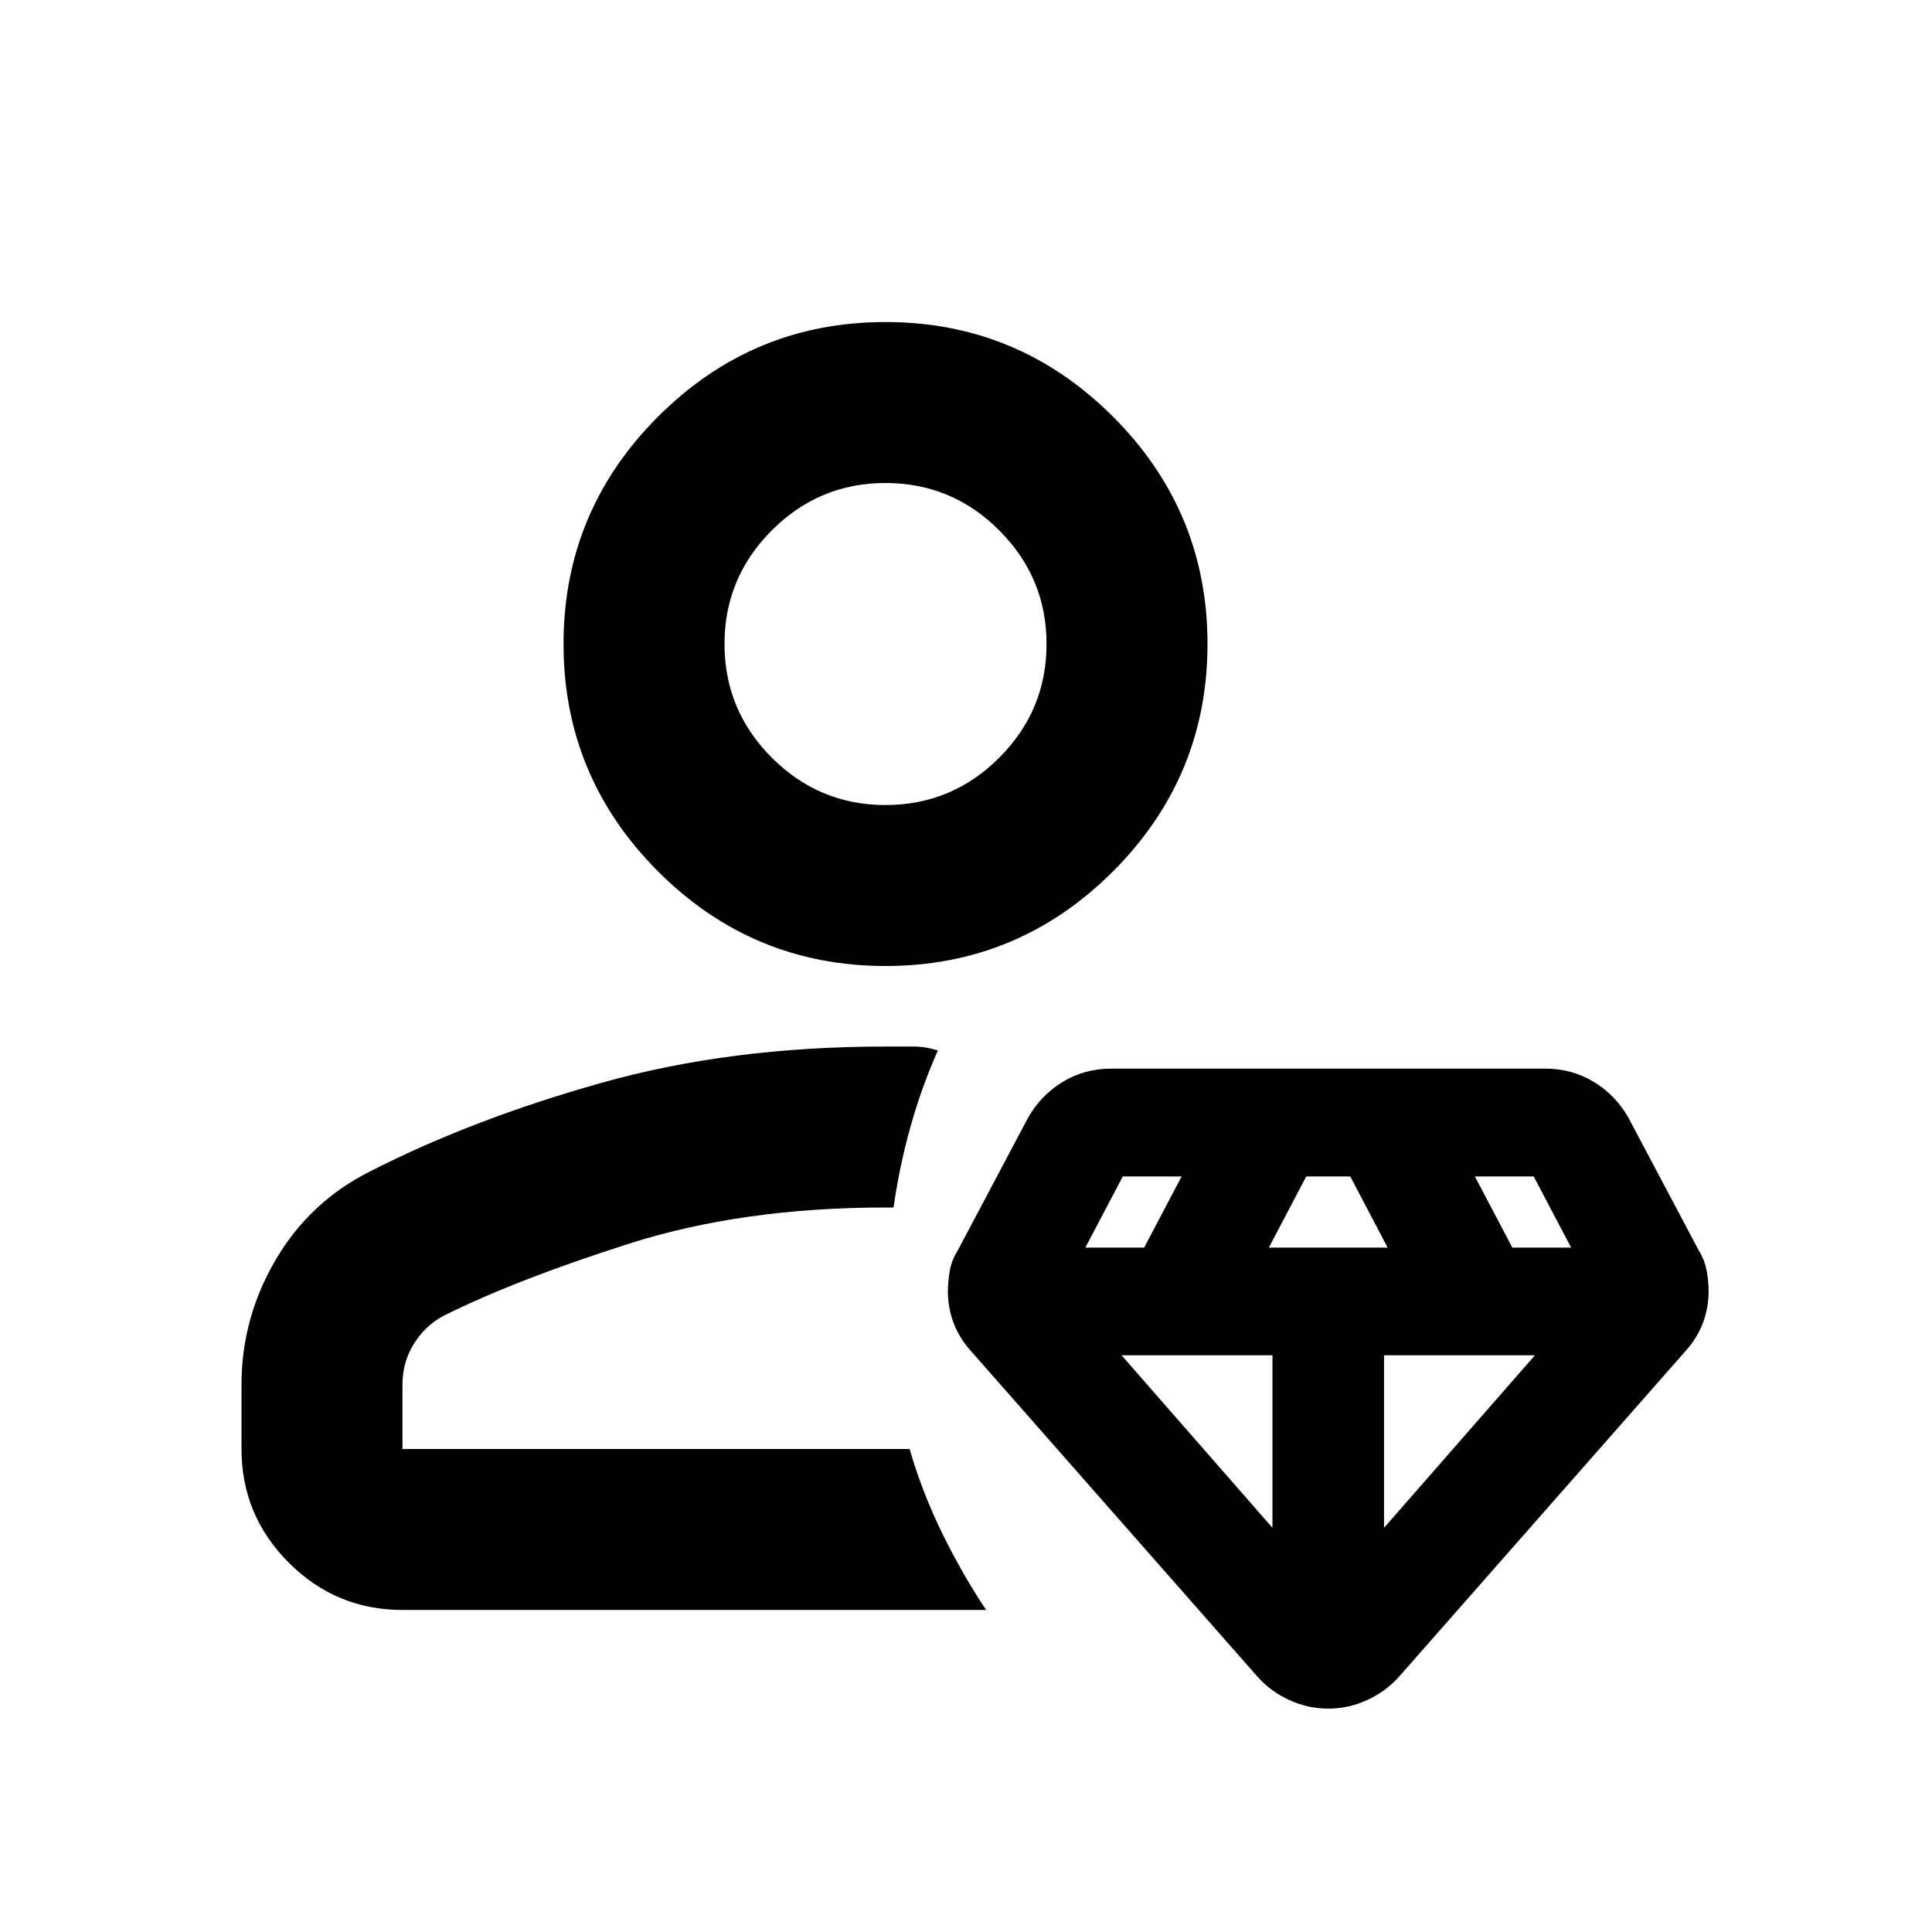
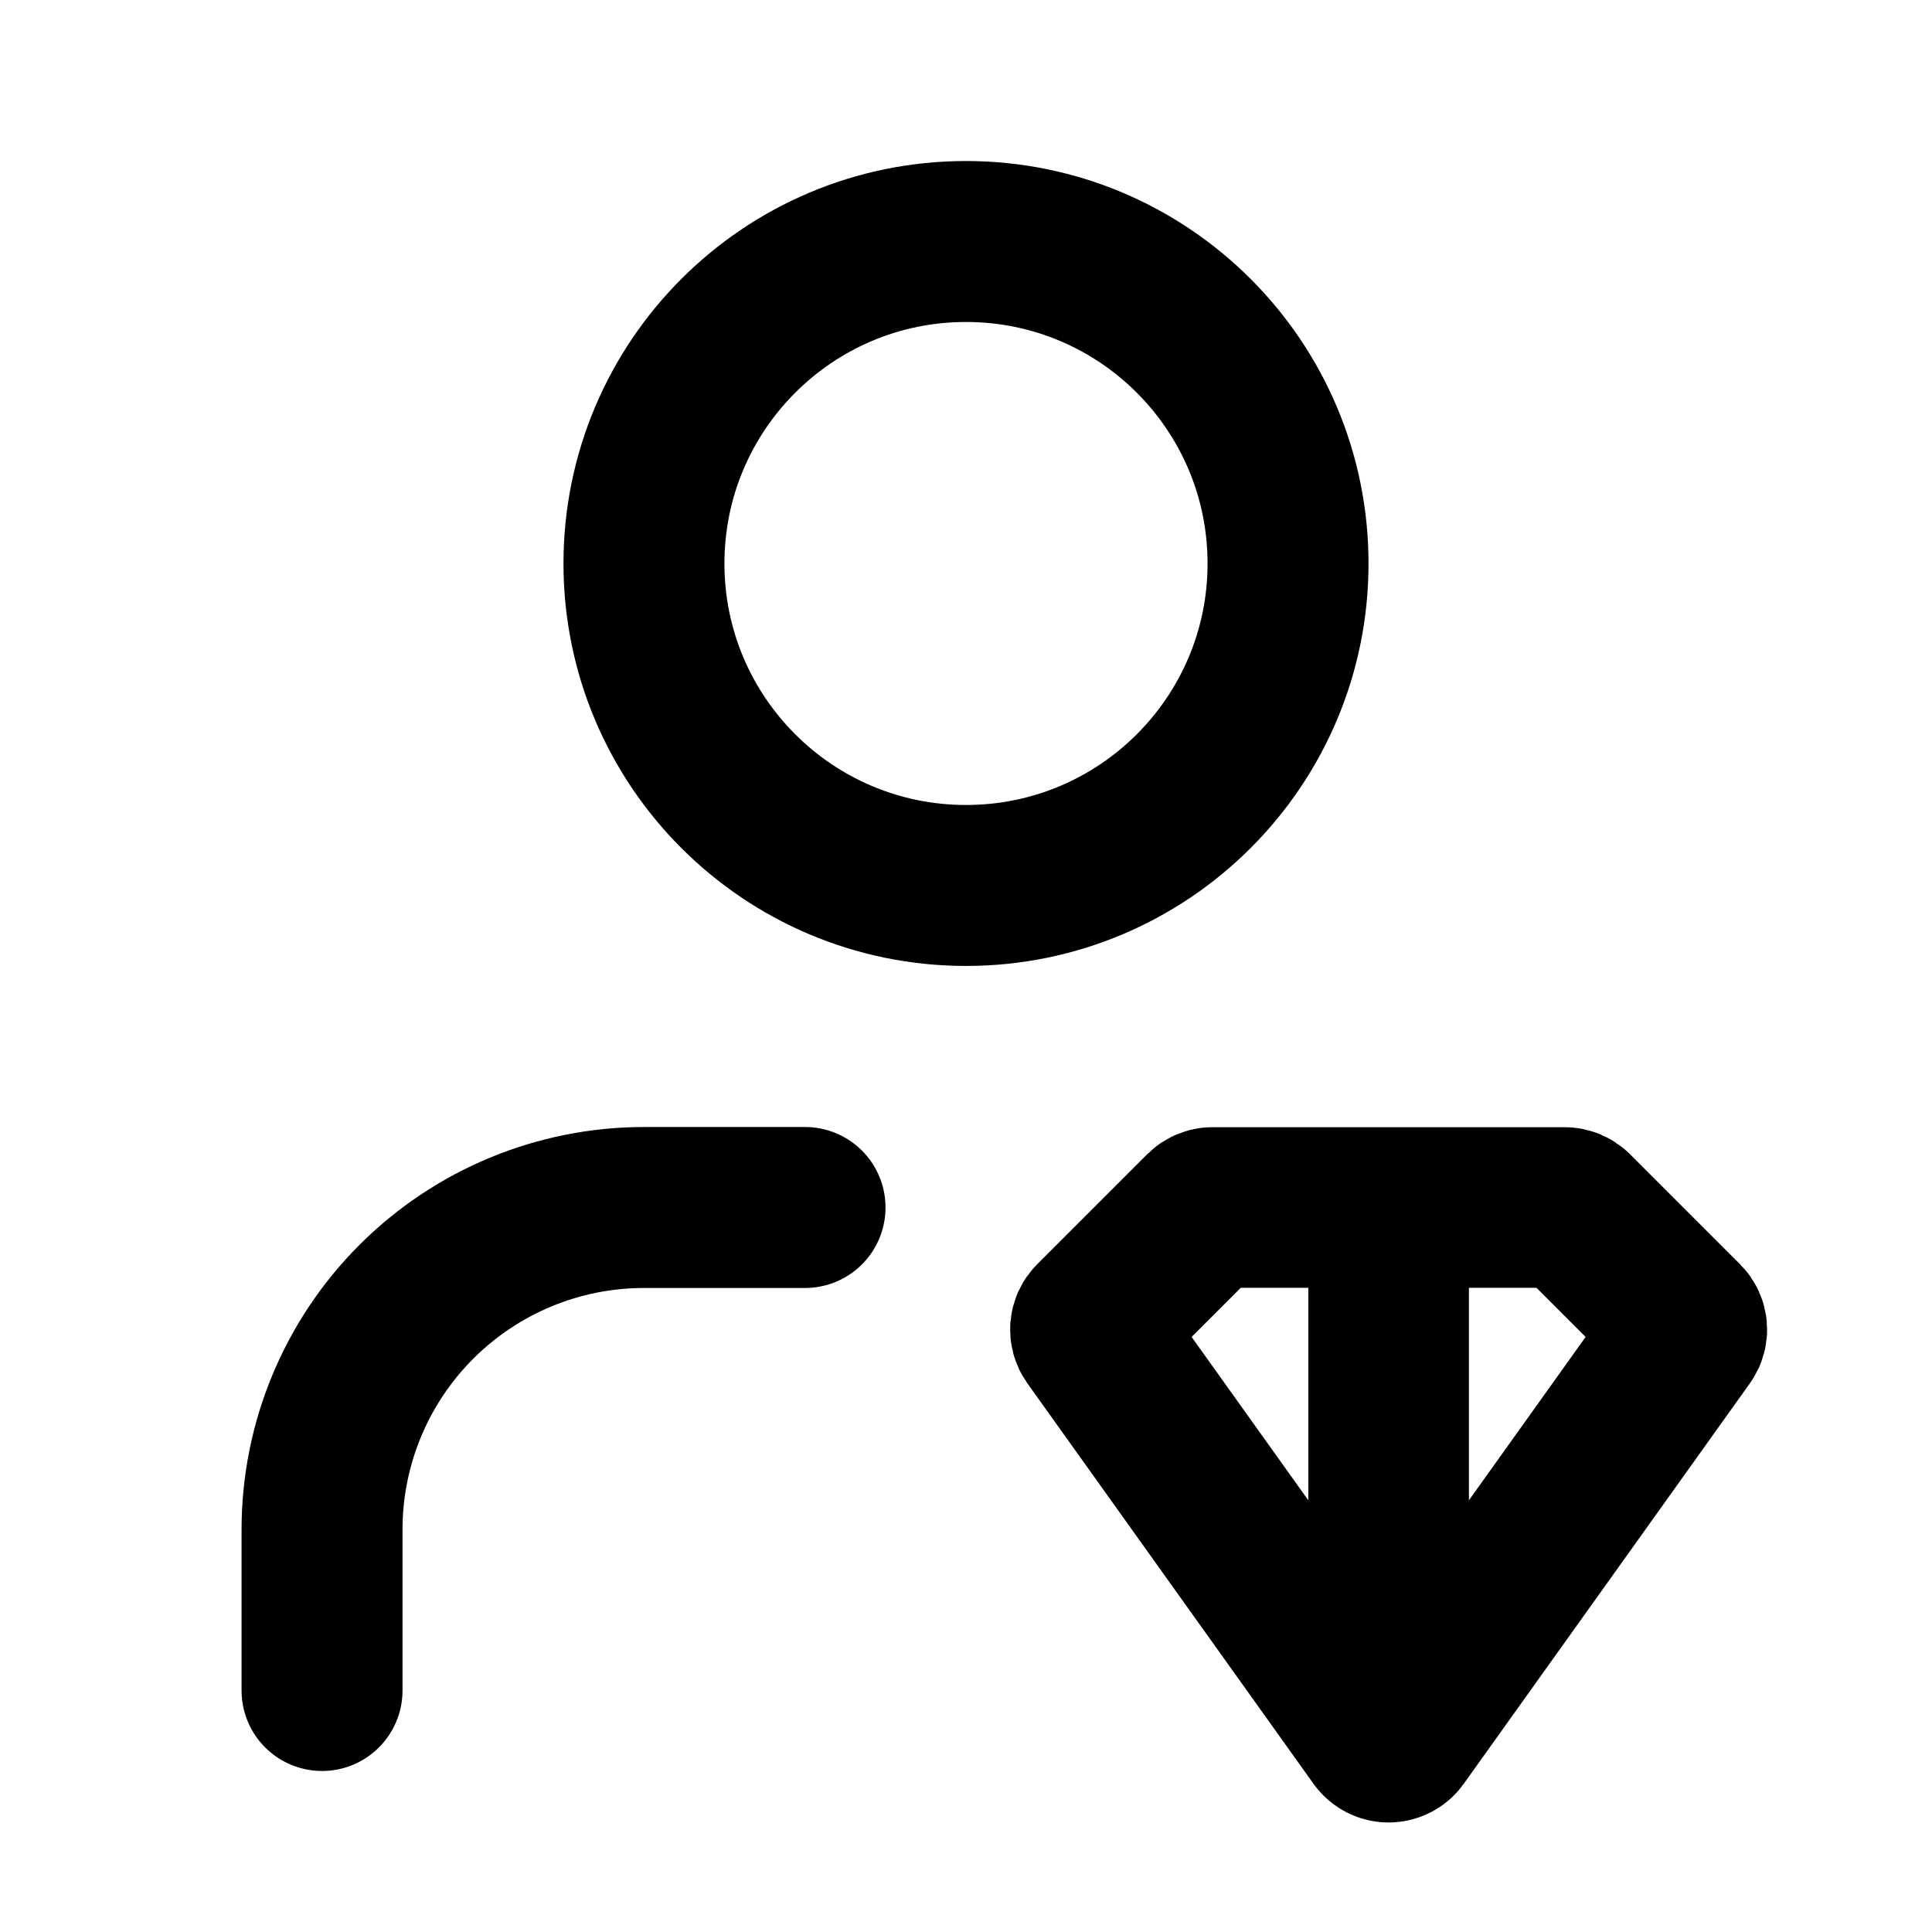
<svg xmlns="http://www.w3.org/2000/svg" width="16" height="16" viewBox="0 0 16 16" fill="none">
-   <mask id="mask0_1882_74955" style="mask-type:alpha" maskUnits="userSpaceOnUse" x="0" y="0" width="16" height="16">
-     <rect width="16" height="16" fill="#D9D9D9" />
-   </mask>
-   <g mask="url(#mask0_1882_74955)">
-     <path d="M7.333 8C6.6 8 5.972 7.739 5.45 7.217C4.928 6.694 4.667 6.067 4.667 5.333C4.667 4.6 4.928 3.972 5.45 3.45C5.972 2.928 6.6 2.667 7.333 2.667C8.067 2.667 8.694 2.928 9.217 3.45C9.739 3.972 10 4.6 10 5.333C10 6.067 9.739 6.694 9.217 7.217C8.694 7.739 8.067 8 7.333 8ZM2 12V11.467C2 11.1 2.094 10.755 2.283 10.433C2.472 10.111 2.733 9.867 3.067 9.7C3.633 9.411 4.272 9.167 4.983 8.967C5.694 8.767 6.478 8.667 7.333 8.667H7.567C7.633 8.667 7.7 8.678 7.767 8.7C7.678 8.9 7.603 9.108 7.542 9.325C7.481 9.542 7.433 9.767 7.4 10H7.333C6.544 10 5.836 10.1 5.208 10.3C4.581 10.5 4.067 10.7 3.667 10.9C3.567 10.956 3.486 11.033 3.425 11.133C3.364 11.233 3.333 11.344 3.333 11.467V12H7.533C7.6 12.233 7.689 12.464 7.8 12.692C7.911 12.919 8.033 13.133 8.167 13.333H3.333C2.967 13.333 2.653 13.203 2.392 12.942C2.131 12.681 2 12.367 2 12ZM7.333 6.667C7.7 6.667 8.014 6.536 8.275 6.275C8.536 6.014 8.667 5.7 8.667 5.333C8.667 4.967 8.536 4.653 8.275 4.392C8.014 4.131 7.7 4 7.333 4C6.967 4 6.653 4.131 6.392 4.392C6.131 4.653 6 4.967 6 5.333C6 5.7 6.131 6.014 6.392 6.275C6.653 6.536 6.967 6.667 7.333 6.667Z" fill="currentColor" stroke="none" />
-     <path d="M11 14C10.912 14 10.826 13.982 10.743 13.944C10.66 13.907 10.587 13.854 10.525 13.785L8.14 11.074C8.094 11.02 8.058 10.96 8.035 10.896C8.012 10.832 8 10.765 8 10.696C8 10.652 8.004 10.606 8.012 10.559C8.019 10.512 8.036 10.469 8.062 10.43L8.647 9.326C8.704 9.227 8.781 9.148 8.877 9.089C8.973 9.03 9.081 9 9.2 9H12.8C12.919 9 13.027 9.03 13.123 9.089C13.22 9.148 13.296 9.227 13.353 9.326L13.938 10.43C13.964 10.469 13.98 10.512 13.988 10.559C13.996 10.606 14 10.652 14 10.696C14 10.765 13.988 10.832 13.965 10.896C13.942 10.96 13.906 11.02 13.86 11.074L11.475 13.785C11.413 13.854 11.34 13.907 11.257 13.944C11.174 13.982 11.088 14 11 14ZM10.26 10.482H11.74L11.273 9.593H10.727L10.26 10.482ZM10.688 13.052V11.074H8.958L10.688 13.052ZM11.312 13.052L13.042 11.074H11.312V13.052ZM12.434 10.482H13.26L12.792 9.593H11.966L12.434 10.482ZM8.74 10.482H9.566L10.034 9.593H9.208L8.74 10.482Z" fill="currentColor" stroke="currentColor" stroke-width="0.3" />
-   </g>
+   <path d="M8 7.333C9.473 7.333 10.667 6.139 10.667 4.667C10.667 3.194 9.473 2 8 2C6.527 2 5.333 3.194 5.333 4.667C5.333 6.139 6.527 7.333 8 7.333Z" stroke="currentColor" stroke-width="1.333" stroke-linecap="round" stroke-linejoin="round" />
+   <path d="M9.971 10.029L9.06 10.94C9.025 10.975 9.021 11.029 9.049 11.069L11.419 14.386C11.459 14.442 11.541 14.442 11.581 14.386L13.951 11.069C13.979 11.029 13.975 10.975 13.94 10.94L13.029 10.029C13.011 10.011 12.985 10 12.959 10H10.041C10.015 10 9.989 10.011 9.971 10.029Z" stroke="currentColor" stroke-width="1.33" />
+   <path d="M11.5 14.5V10" stroke="currentColor" stroke-width="1.33" />
+   <path d="M6.667 10H5.333C4.626 10 3.948 10.281 3.448 10.781C2.948 11.281 2.667 11.959 2.667 12.667V14" stroke="currentColor" stroke-width="1.333" stroke-linecap="round" stroke-linejoin="round" />
</svg>
